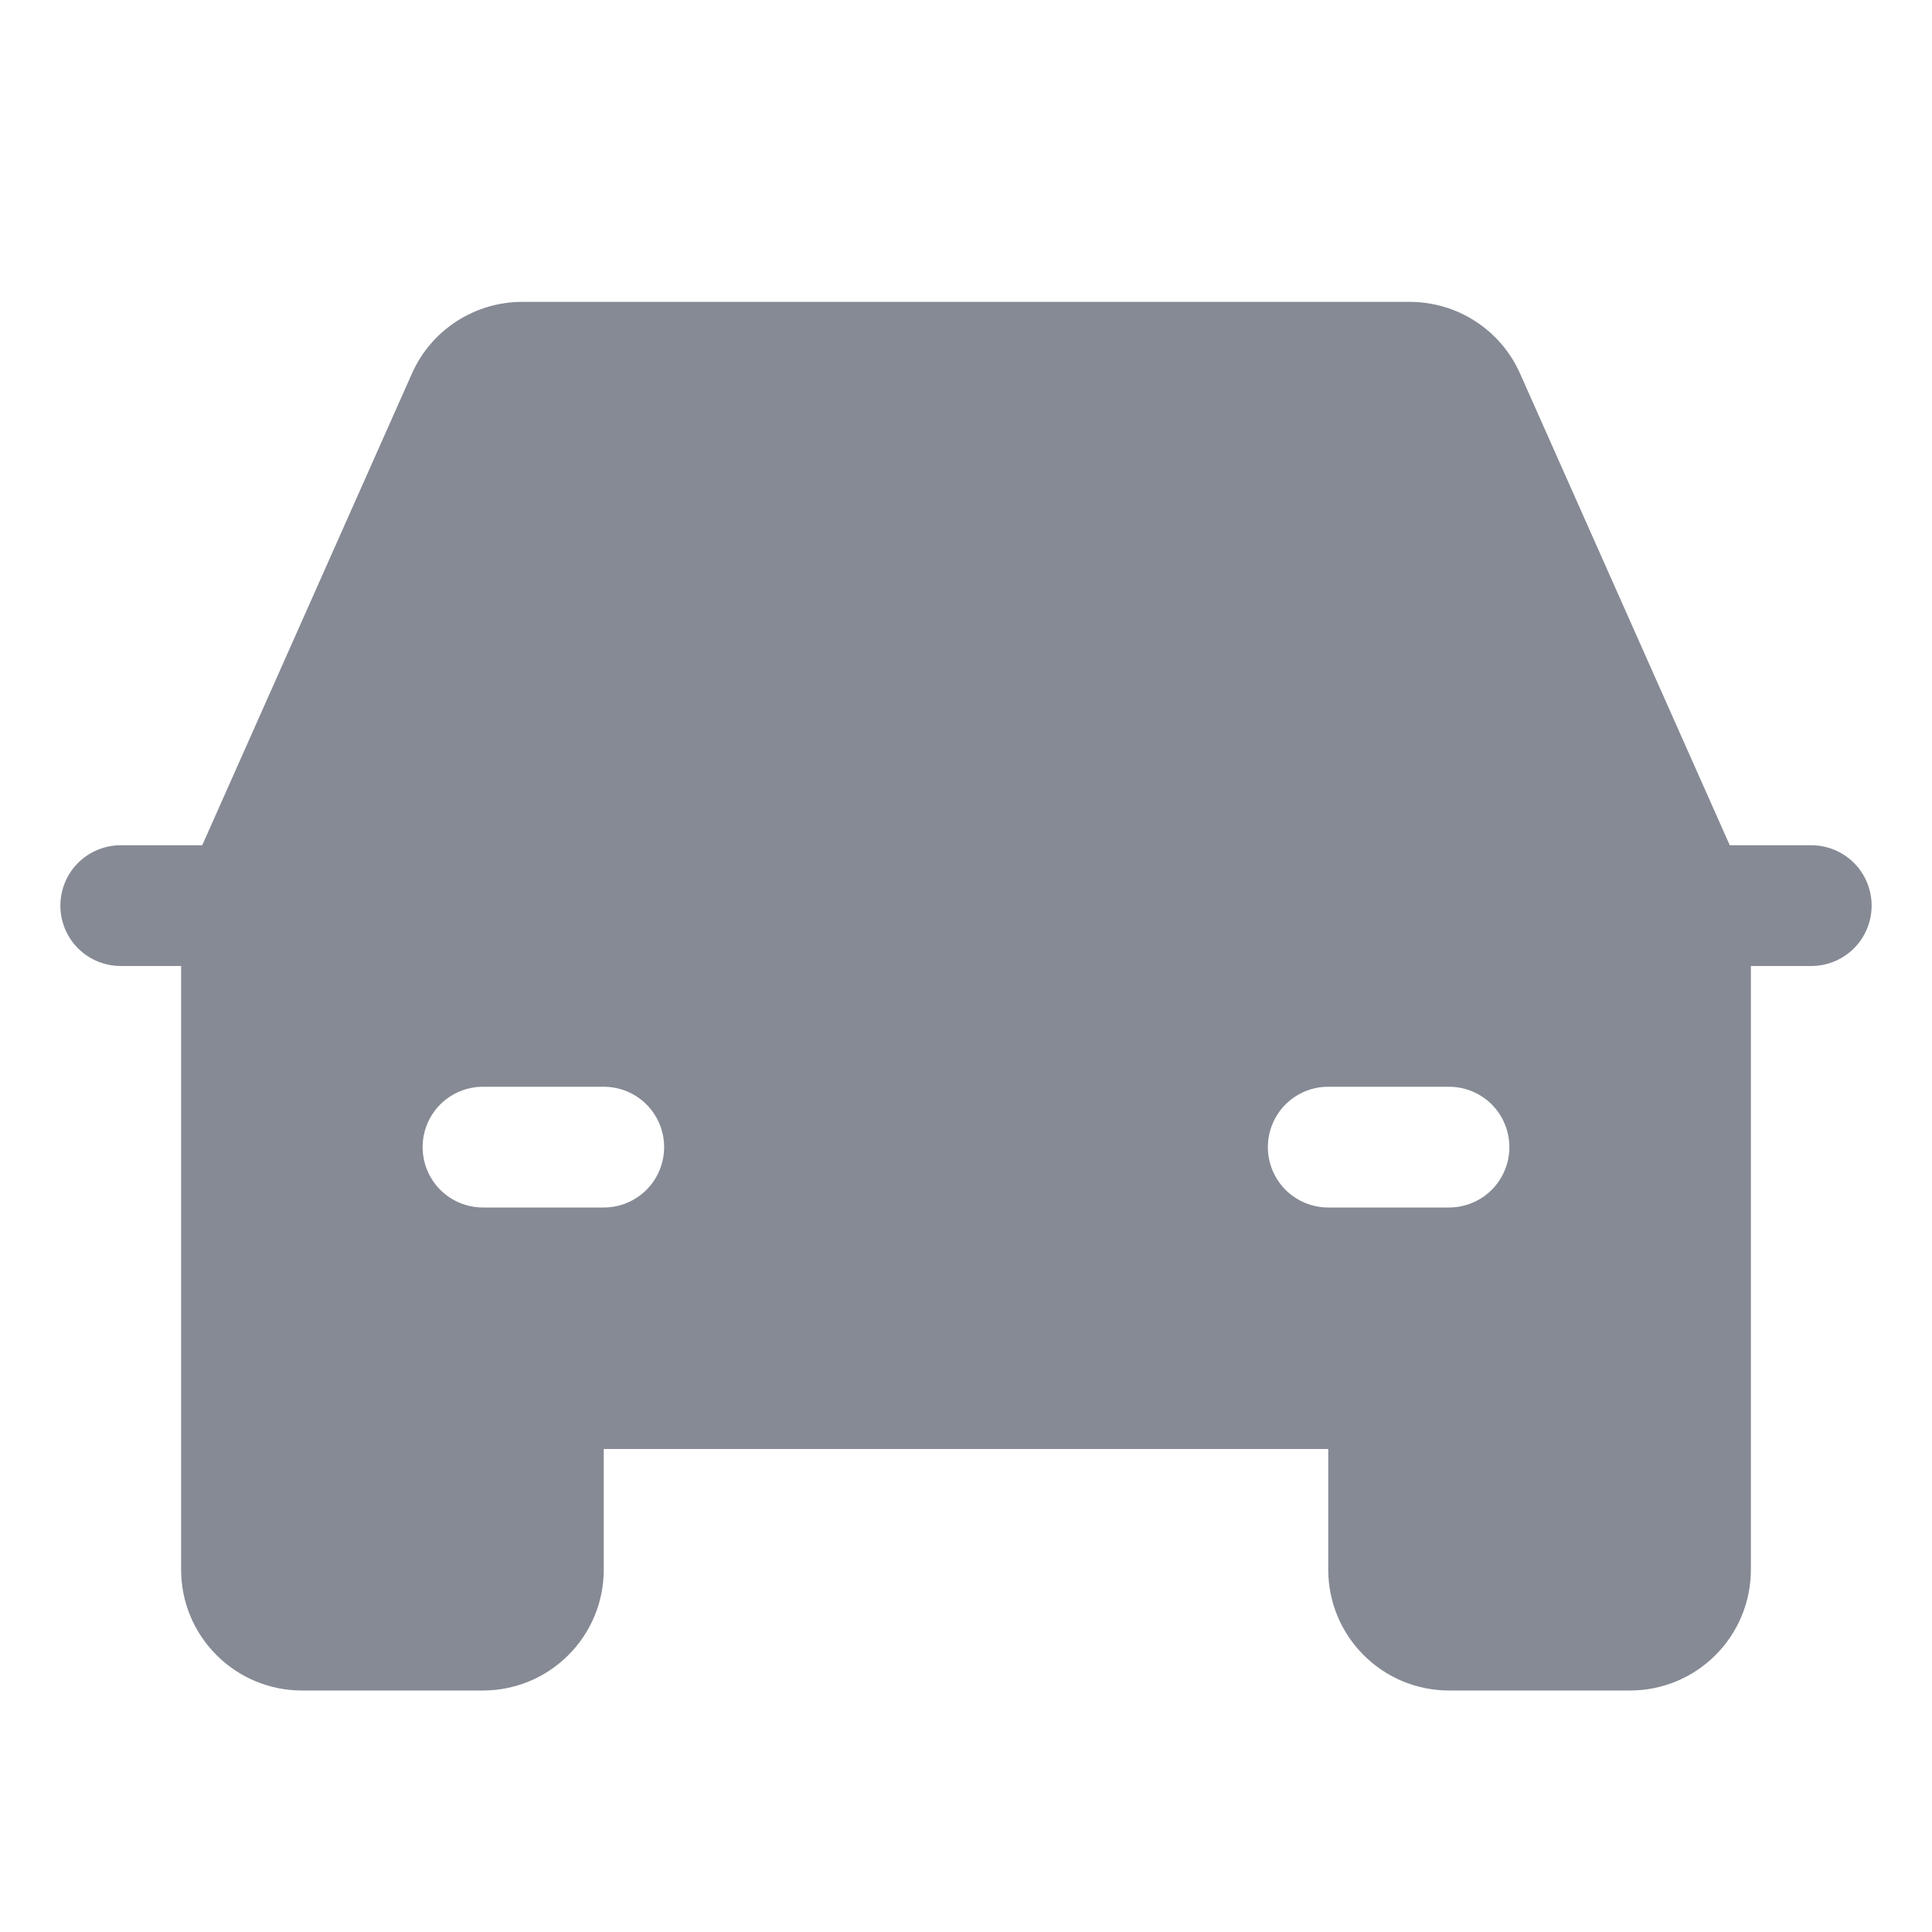
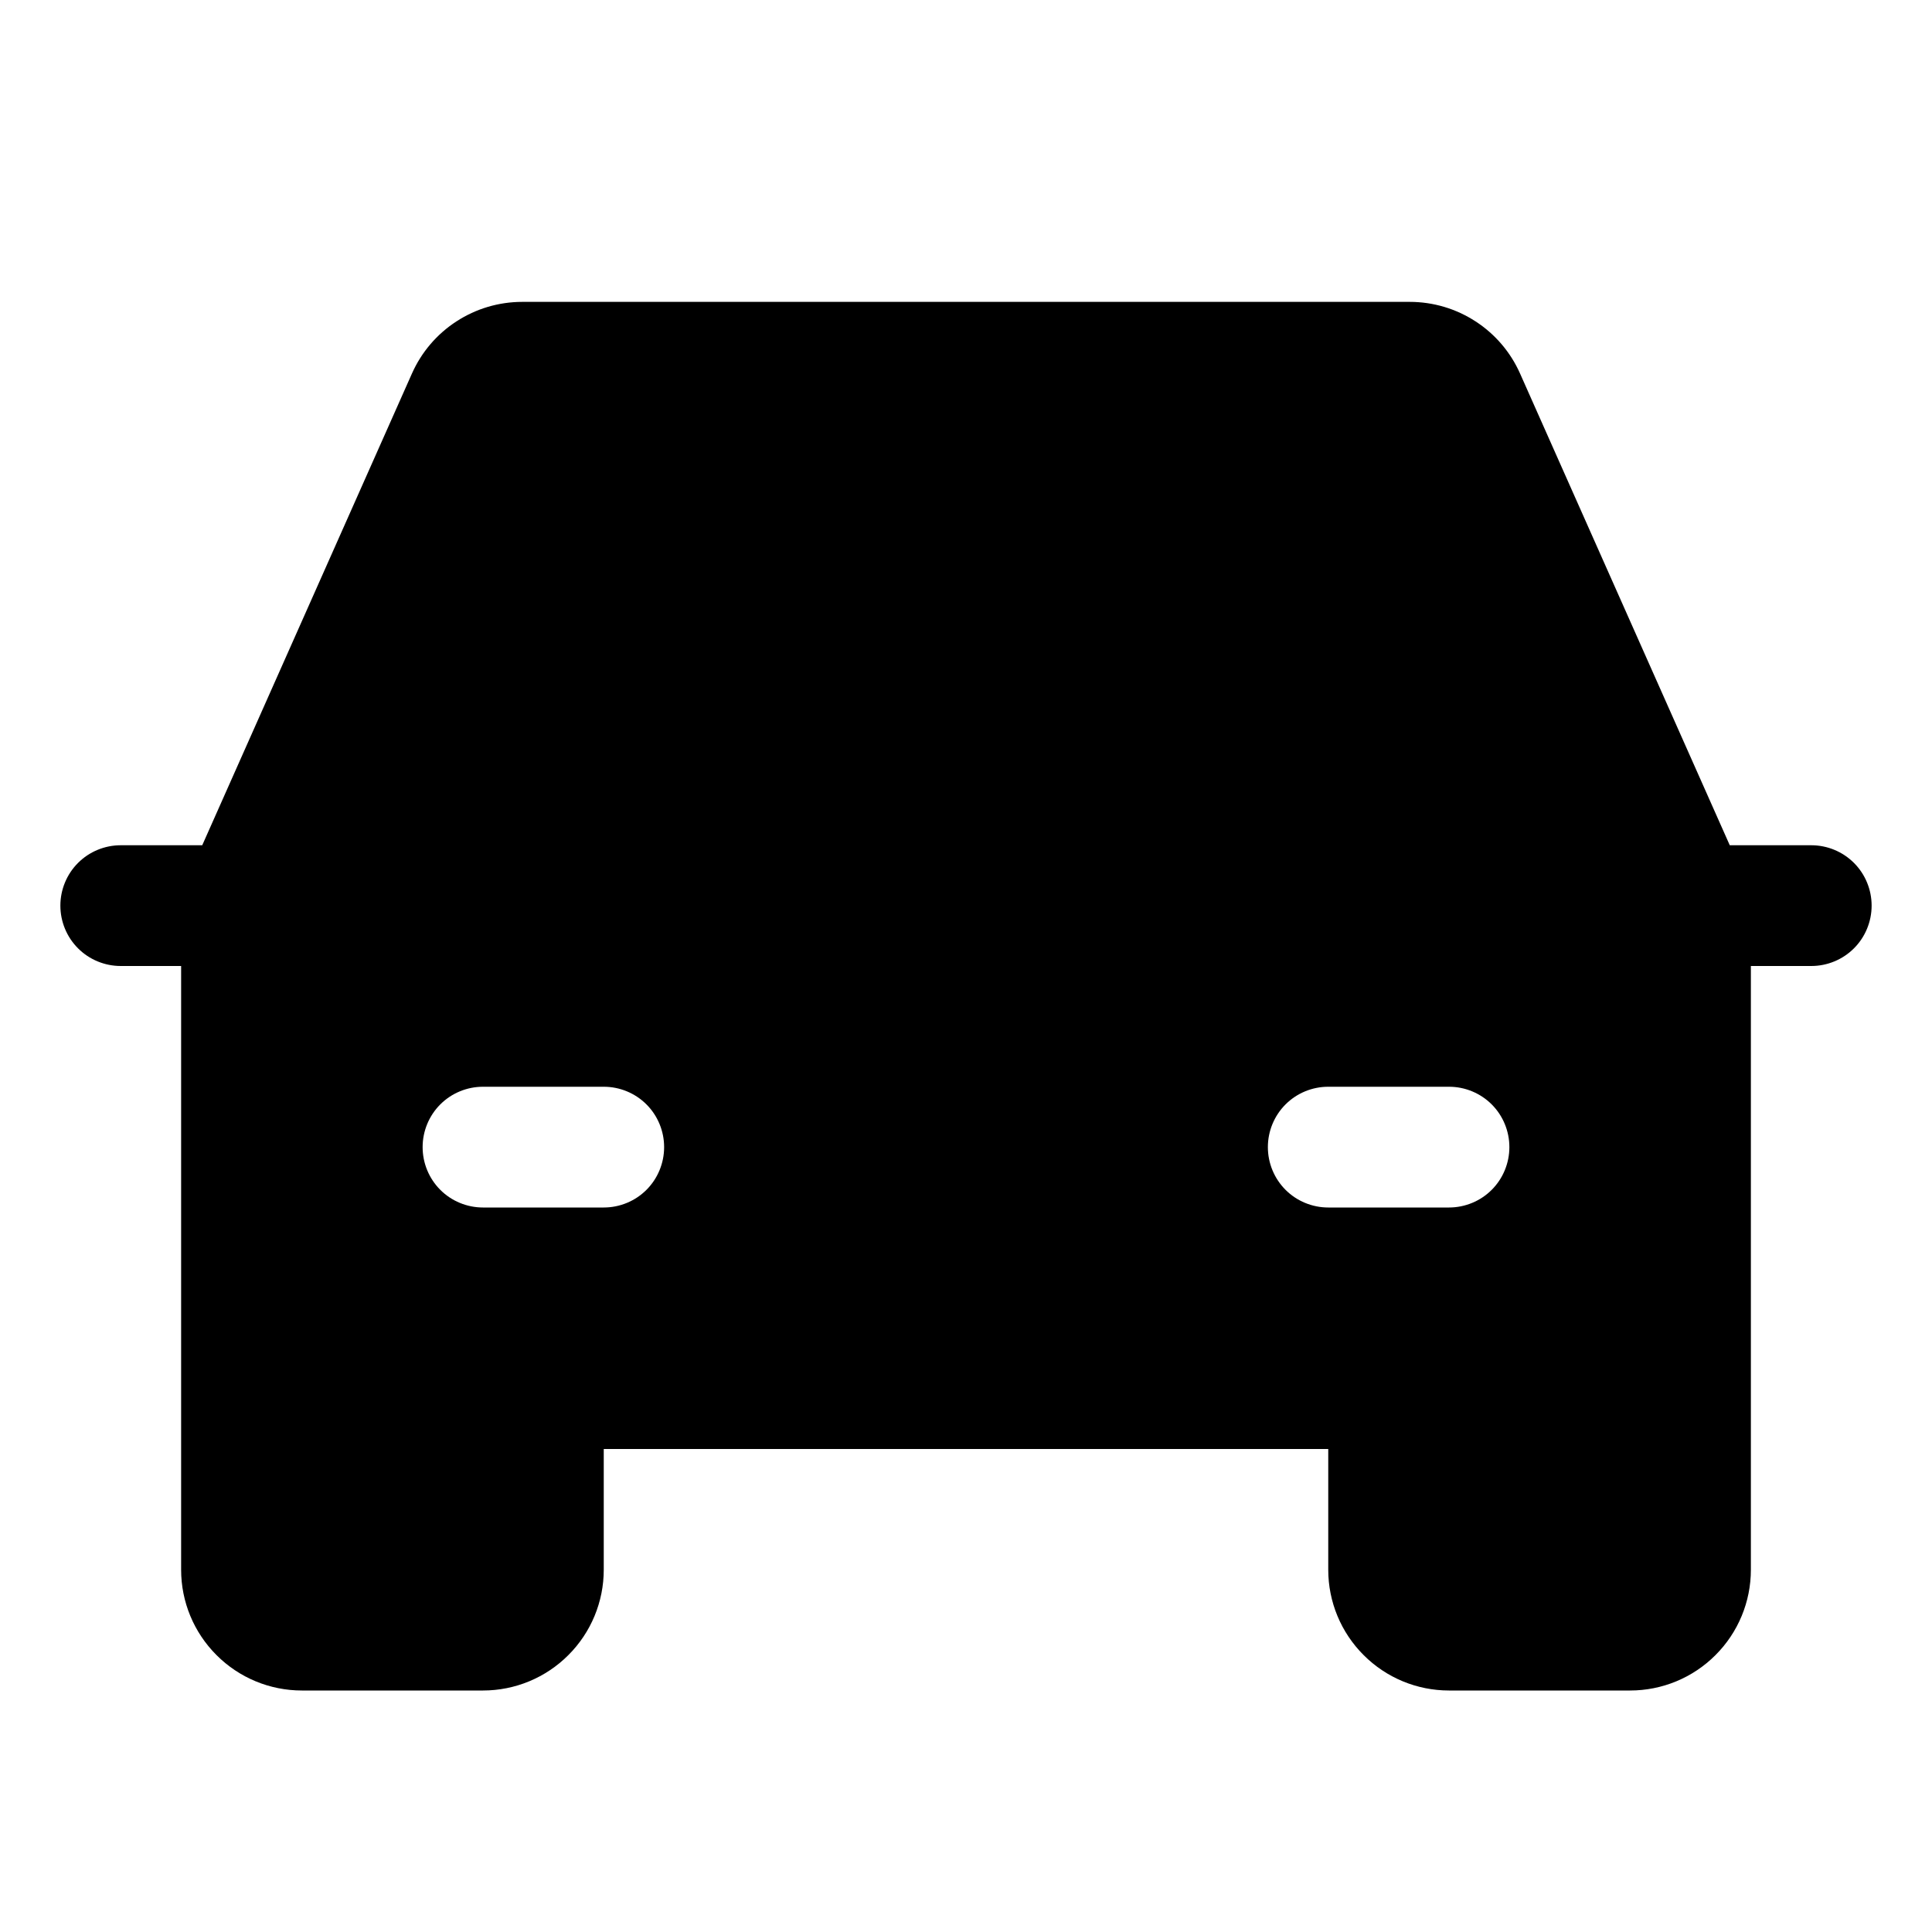
<svg xmlns="http://www.w3.org/2000/svg" width="28" height="28" viewBox="0 0 28 28" fill="none">
-   <path d="M26.25 12.25H25.069L22.03 5.414C21.893 5.105 21.669 4.842 21.385 4.658C21.101 4.473 20.77 4.375 20.431 4.375H7.569C7.23 4.375 6.899 4.473 6.615 4.658C6.331 4.842 6.107 5.105 5.97 5.414L2.931 12.25H1.75C1.518 12.25 1.295 12.342 1.131 12.506C0.967 12.67 0.875 12.893 0.875 13.125C0.875 13.357 0.967 13.58 1.131 13.744C1.295 13.908 1.518 14 1.75 14H2.625V22.75C2.625 23.214 2.809 23.659 3.138 23.987C3.466 24.316 3.911 24.5 4.375 24.5H7C7.464 24.5 7.909 24.316 8.237 23.987C8.566 23.659 8.75 23.214 8.75 22.75V21H19.25V22.75C19.25 23.214 19.434 23.659 19.763 23.987C20.091 24.316 20.536 24.5 21 24.5H23.625C24.089 24.5 24.534 24.316 24.862 23.987C25.191 23.659 25.375 23.214 25.375 22.75V14H26.25C26.482 14 26.705 13.908 26.869 13.744C27.033 13.58 27.125 13.357 27.125 13.125C27.125 12.893 27.033 12.67 26.869 12.506C26.705 12.342 26.482 12.25 26.25 12.25ZM8.75 17.5H7C6.768 17.5 6.545 17.408 6.381 17.244C6.217 17.08 6.125 16.857 6.125 16.625C6.125 16.393 6.217 16.17 6.381 16.006C6.545 15.842 6.768 15.75 7 15.75H8.75C8.982 15.75 9.205 15.842 9.369 16.006C9.533 16.17 9.625 16.393 9.625 16.625C9.625 16.857 9.533 17.08 9.369 17.244C9.205 17.408 8.982 17.5 8.75 17.5ZM19.25 17.5C19.018 17.5 18.795 17.408 18.631 17.244C18.467 17.08 18.375 16.857 18.375 16.625C18.375 16.393 18.467 16.17 18.631 16.006C18.795 15.842 19.018 15.75 19.25 15.75H21C21.232 15.75 21.455 15.842 21.619 16.006C21.783 16.17 21.875 16.393 21.875 16.625C21.875 16.857 21.783 17.08 21.619 17.244C21.455 17.408 21.232 17.5 21 17.5H19.25Z" fill="#858A94" />
+   <path d="M26.25 12.25H25.069L22.03 5.414C21.893 5.105 21.669 4.842 21.385 4.658C21.101 4.473 20.77 4.375 20.431 4.375H7.569C7.23 4.375 6.899 4.473 6.615 4.658C6.331 4.842 6.107 5.105 5.97 5.414L2.931 12.25H1.75C1.518 12.25 1.295 12.342 1.131 12.506C0.967 12.67 0.875 12.893 0.875 13.125C0.875 13.357 0.967 13.58 1.131 13.744C1.295 13.908 1.518 14 1.75 14H2.625V22.75C2.625 23.214 2.809 23.659 3.138 23.987C3.466 24.316 3.911 24.5 4.375 24.5H7C7.464 24.5 7.909 24.316 8.237 23.987C8.566 23.659 8.75 23.214 8.75 22.75V21H19.25V22.75C19.25 23.214 19.434 23.659 19.763 23.987C20.091 24.316 20.536 24.5 21 24.5H23.625C24.089 24.5 24.534 24.316 24.862 23.987C25.191 23.659 25.375 23.214 25.375 22.75V14H26.25C26.482 14 26.705 13.908 26.869 13.744C27.033 13.58 27.125 13.357 27.125 13.125C27.125 12.893 27.033 12.67 26.869 12.506C26.705 12.342 26.482 12.25 26.25 12.25ZM8.75 17.5H7C6.768 17.5 6.545 17.408 6.381 17.244C6.217 17.08 6.125 16.857 6.125 16.625C6.125 16.393 6.217 16.17 6.381 16.006C6.545 15.842 6.768 15.75 7 15.75H8.75C8.982 15.75 9.205 15.842 9.369 16.006C9.533 16.17 9.625 16.393 9.625 16.625C9.625 16.857 9.533 17.08 9.369 17.244C9.205 17.408 8.982 17.5 8.75 17.5ZM19.25 17.5C19.018 17.5 18.795 17.408 18.631 17.244C18.467 17.08 18.375 16.857 18.375 16.625C18.375 16.393 18.467 16.17 18.631 16.006C18.795 15.842 19.018 15.75 19.25 15.75H21C21.232 15.75 21.455 15.842 21.619 16.006C21.783 16.17 21.875 16.393 21.875 16.625C21.875 16.857 21.783 17.08 21.619 17.244C21.455 17.408 21.232 17.5 21 17.5H19.25Z" fill="currentColor" />
</svg>
